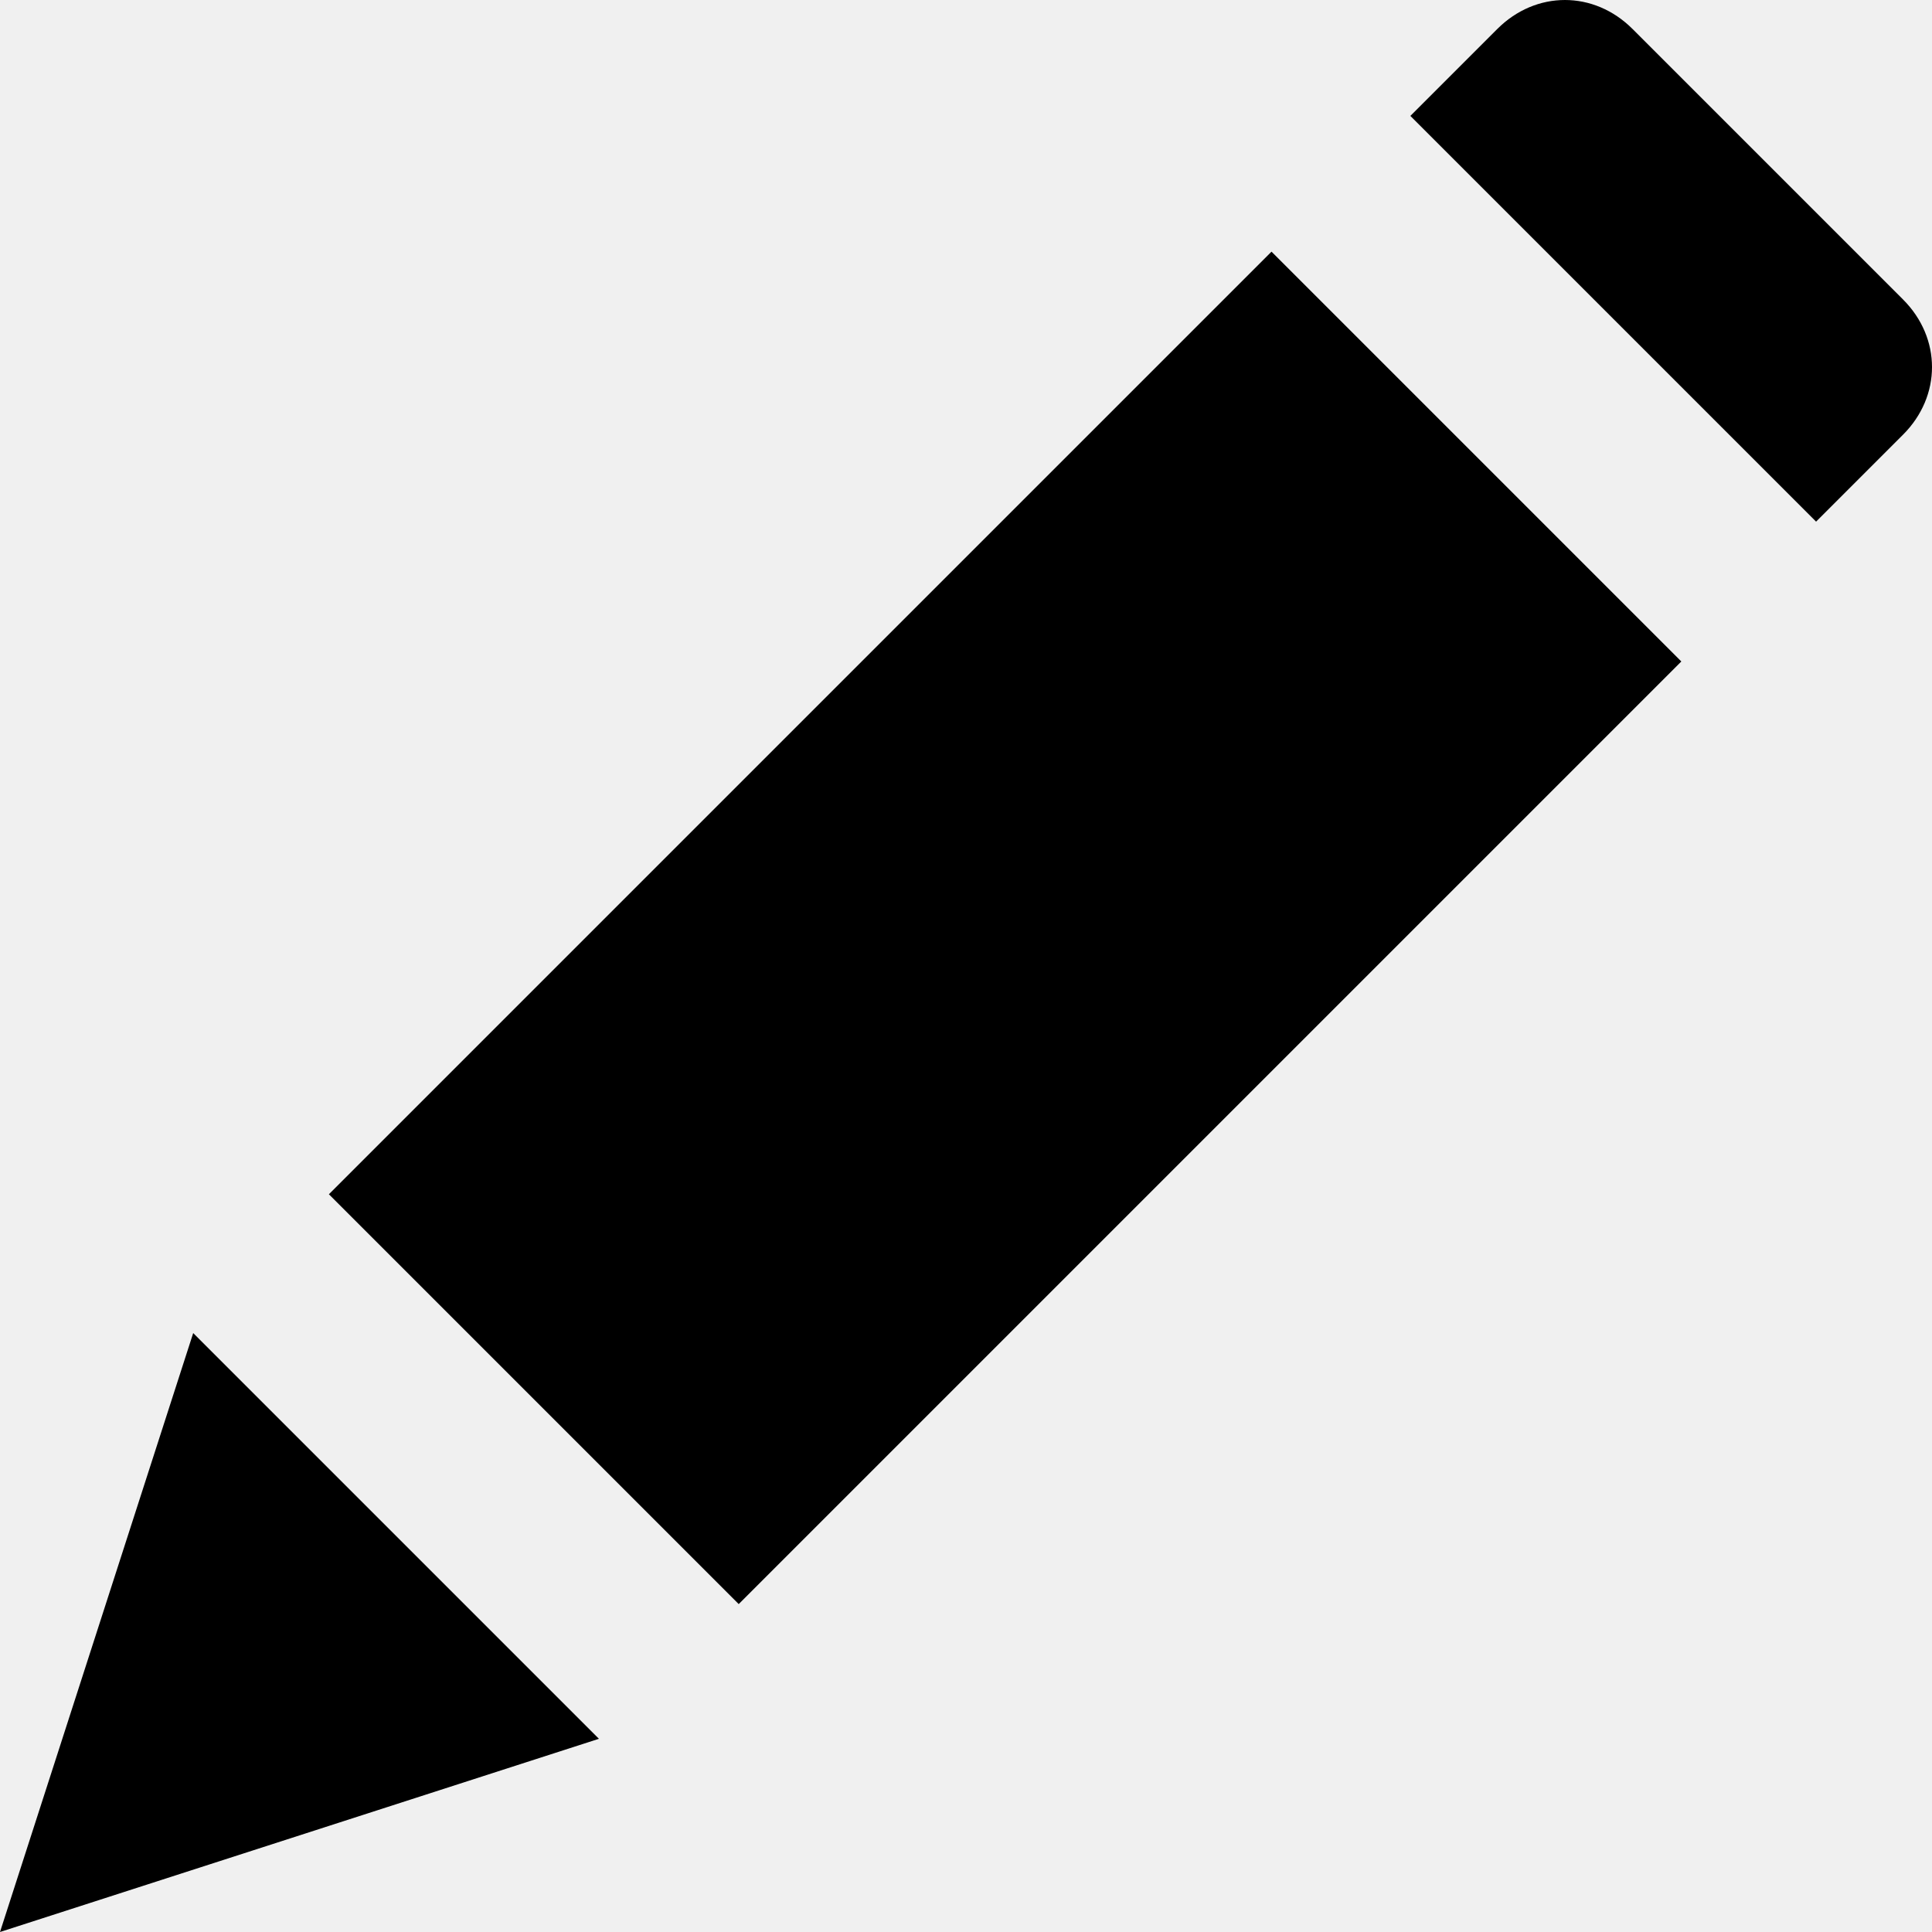
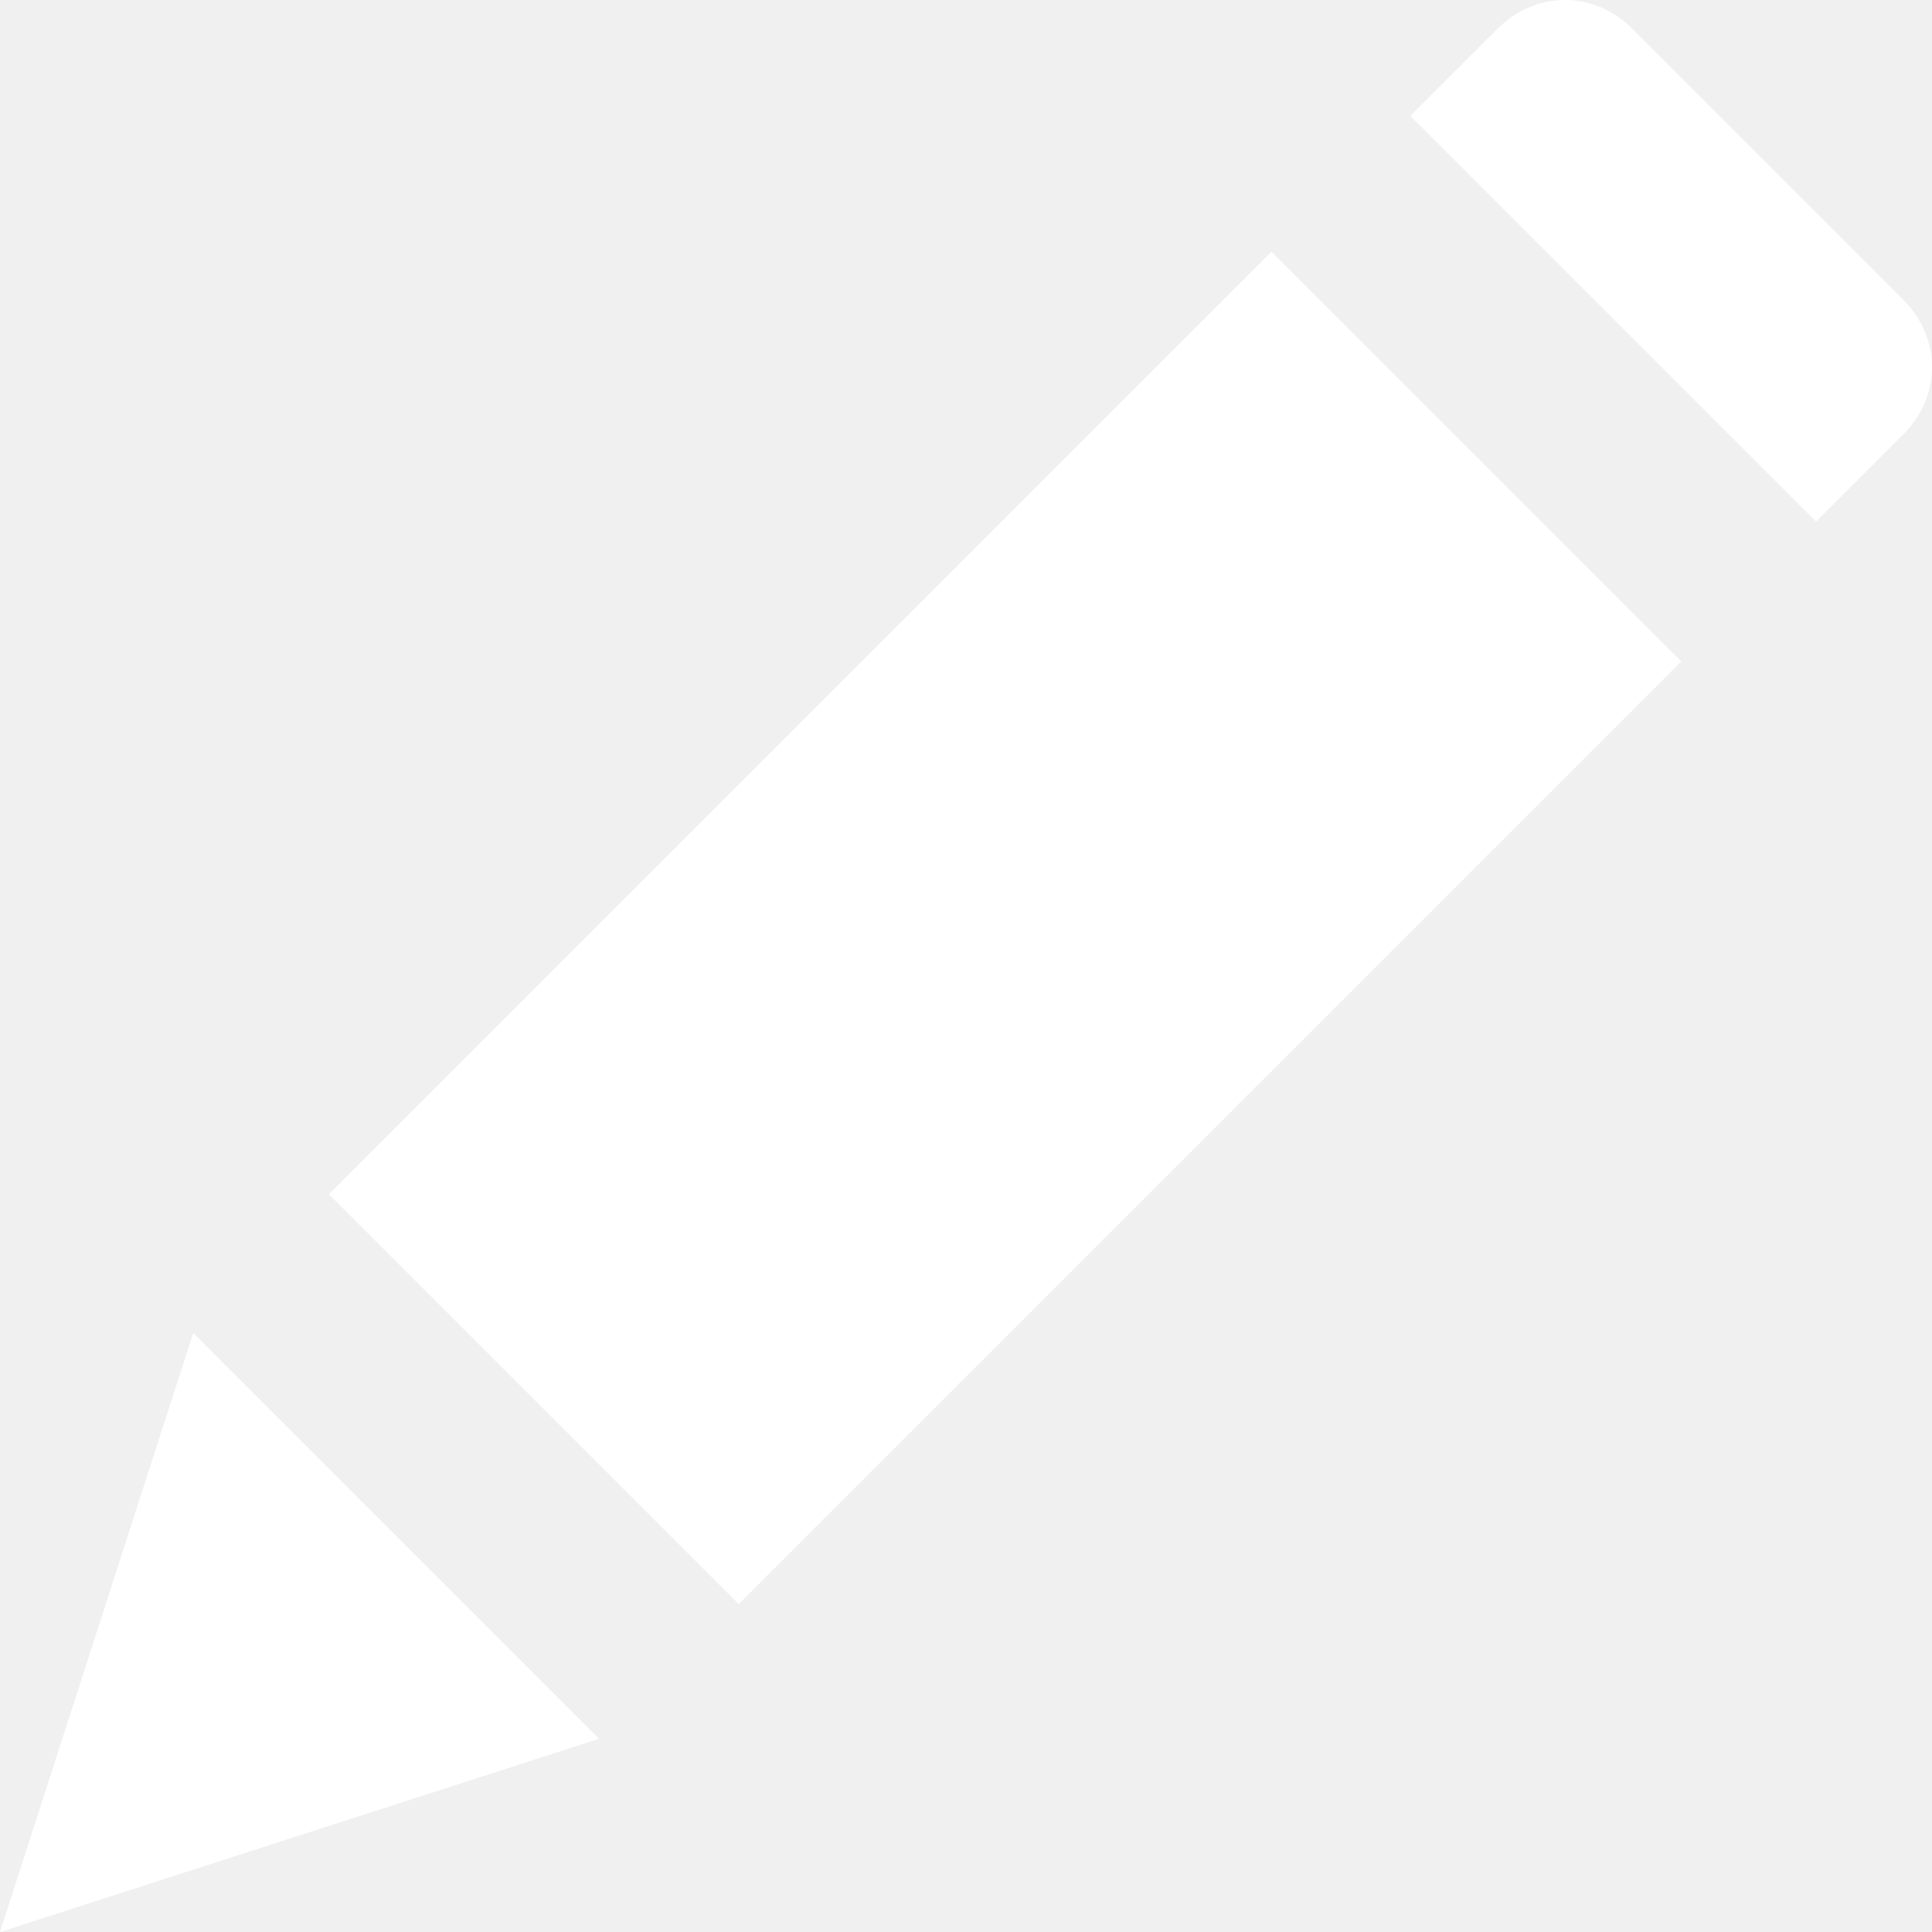
- <svg xmlns="http://www.w3.org/2000/svg" version="1.1" id="Capa_1" x="0px" y="0px" viewBox="0 0 512 512" style="enable-background:new 0 0 512 512;" xml:space="preserve">
+ <svg xmlns="http://www.w3.org/2000/svg" version="1.1" width="512" height="512" x="0" y="0" viewBox="0 0 512 512" style="enable-background:new 0 0 512 512" xml:space="preserve" class="">
  <g>
    <g>
-       <polygon points="51.2,353.28 0,512 158.72,460.8   " />
+       <g>
+         <polygon points="51.2,353.28 0,512 158.72,460.8   " fill="#ffffff" data-original="#000000" style="" class="" />
+       </g>
    </g>
+     <g>
+       <g>
+         <rect x="89.73" y="169.097" transform="matrix(0.7071 -0.7071 0.7071 0.7071 -95.8575 260.3719)" width="353.277" height="153.599" fill="#ffffff" data-original="#000000" style="" class="" />
+       </g>
+     </g>
+     <g>
+       <g>
+         <path d="M504.32,79.36L432.64,7.68c-10.24-10.24-25.6-10.24-35.84,0l-23.04,23.04l107.52,107.52l23.04-23.04    C514.56,104.96,514.56,89.6,504.32,79.36z" fill="#ffffff" data-original="#000000" style="" class="" />
+       </g>
+     </g>
+     <g>
+ </g>
+     <g>
+ </g>
+     <g>
+ </g>
+     <g>
+ </g>
+     <g>
+ </g>
+     <g>
+ </g>
+     <g>
+ </g>
+     <g>
+ </g>
+     <g>
+ </g>
+     <g>
+ </g>
+     <g>
+ </g>
+     <g>
+ </g>
+     <g>
+ </g>
+     <g>
+ </g>
+     <g>
+ </g>
  </g>
-   <g>
-     <g>
-       <rect x="89.73" y="169.097" transform="matrix(0.7071 -0.7071 0.7071 0.7071 -95.8575 260.3719)" width="353.277" height="153.599" />
-     </g>
-   </g>
-   <g>
-     <g>
-       <path d="M504.32,79.36L432.64,7.68c-10.24-10.24-25.6-10.24-35.84,0l-23.04,23.04l107.52,107.52l23.04-23.04    C514.56,104.96,514.56,89.6,504.32,79.36z" />
-     </g>
-   </g>
-   <g>
- </g>
-   <g>
- </g>
-   <g>
- </g>
-   <g>
- </g>
-   <g>
- </g>
-   <g>
- </g>
-   <g>
- </g>
-   <g>
- </g>
-   <g>
- </g>
-   <g>
- </g>
-   <g>
- </g>
-   <g>
- </g>
-   <g>
- </g>
-   <g>
- </g>
-   <g>
- </g>
</svg>
